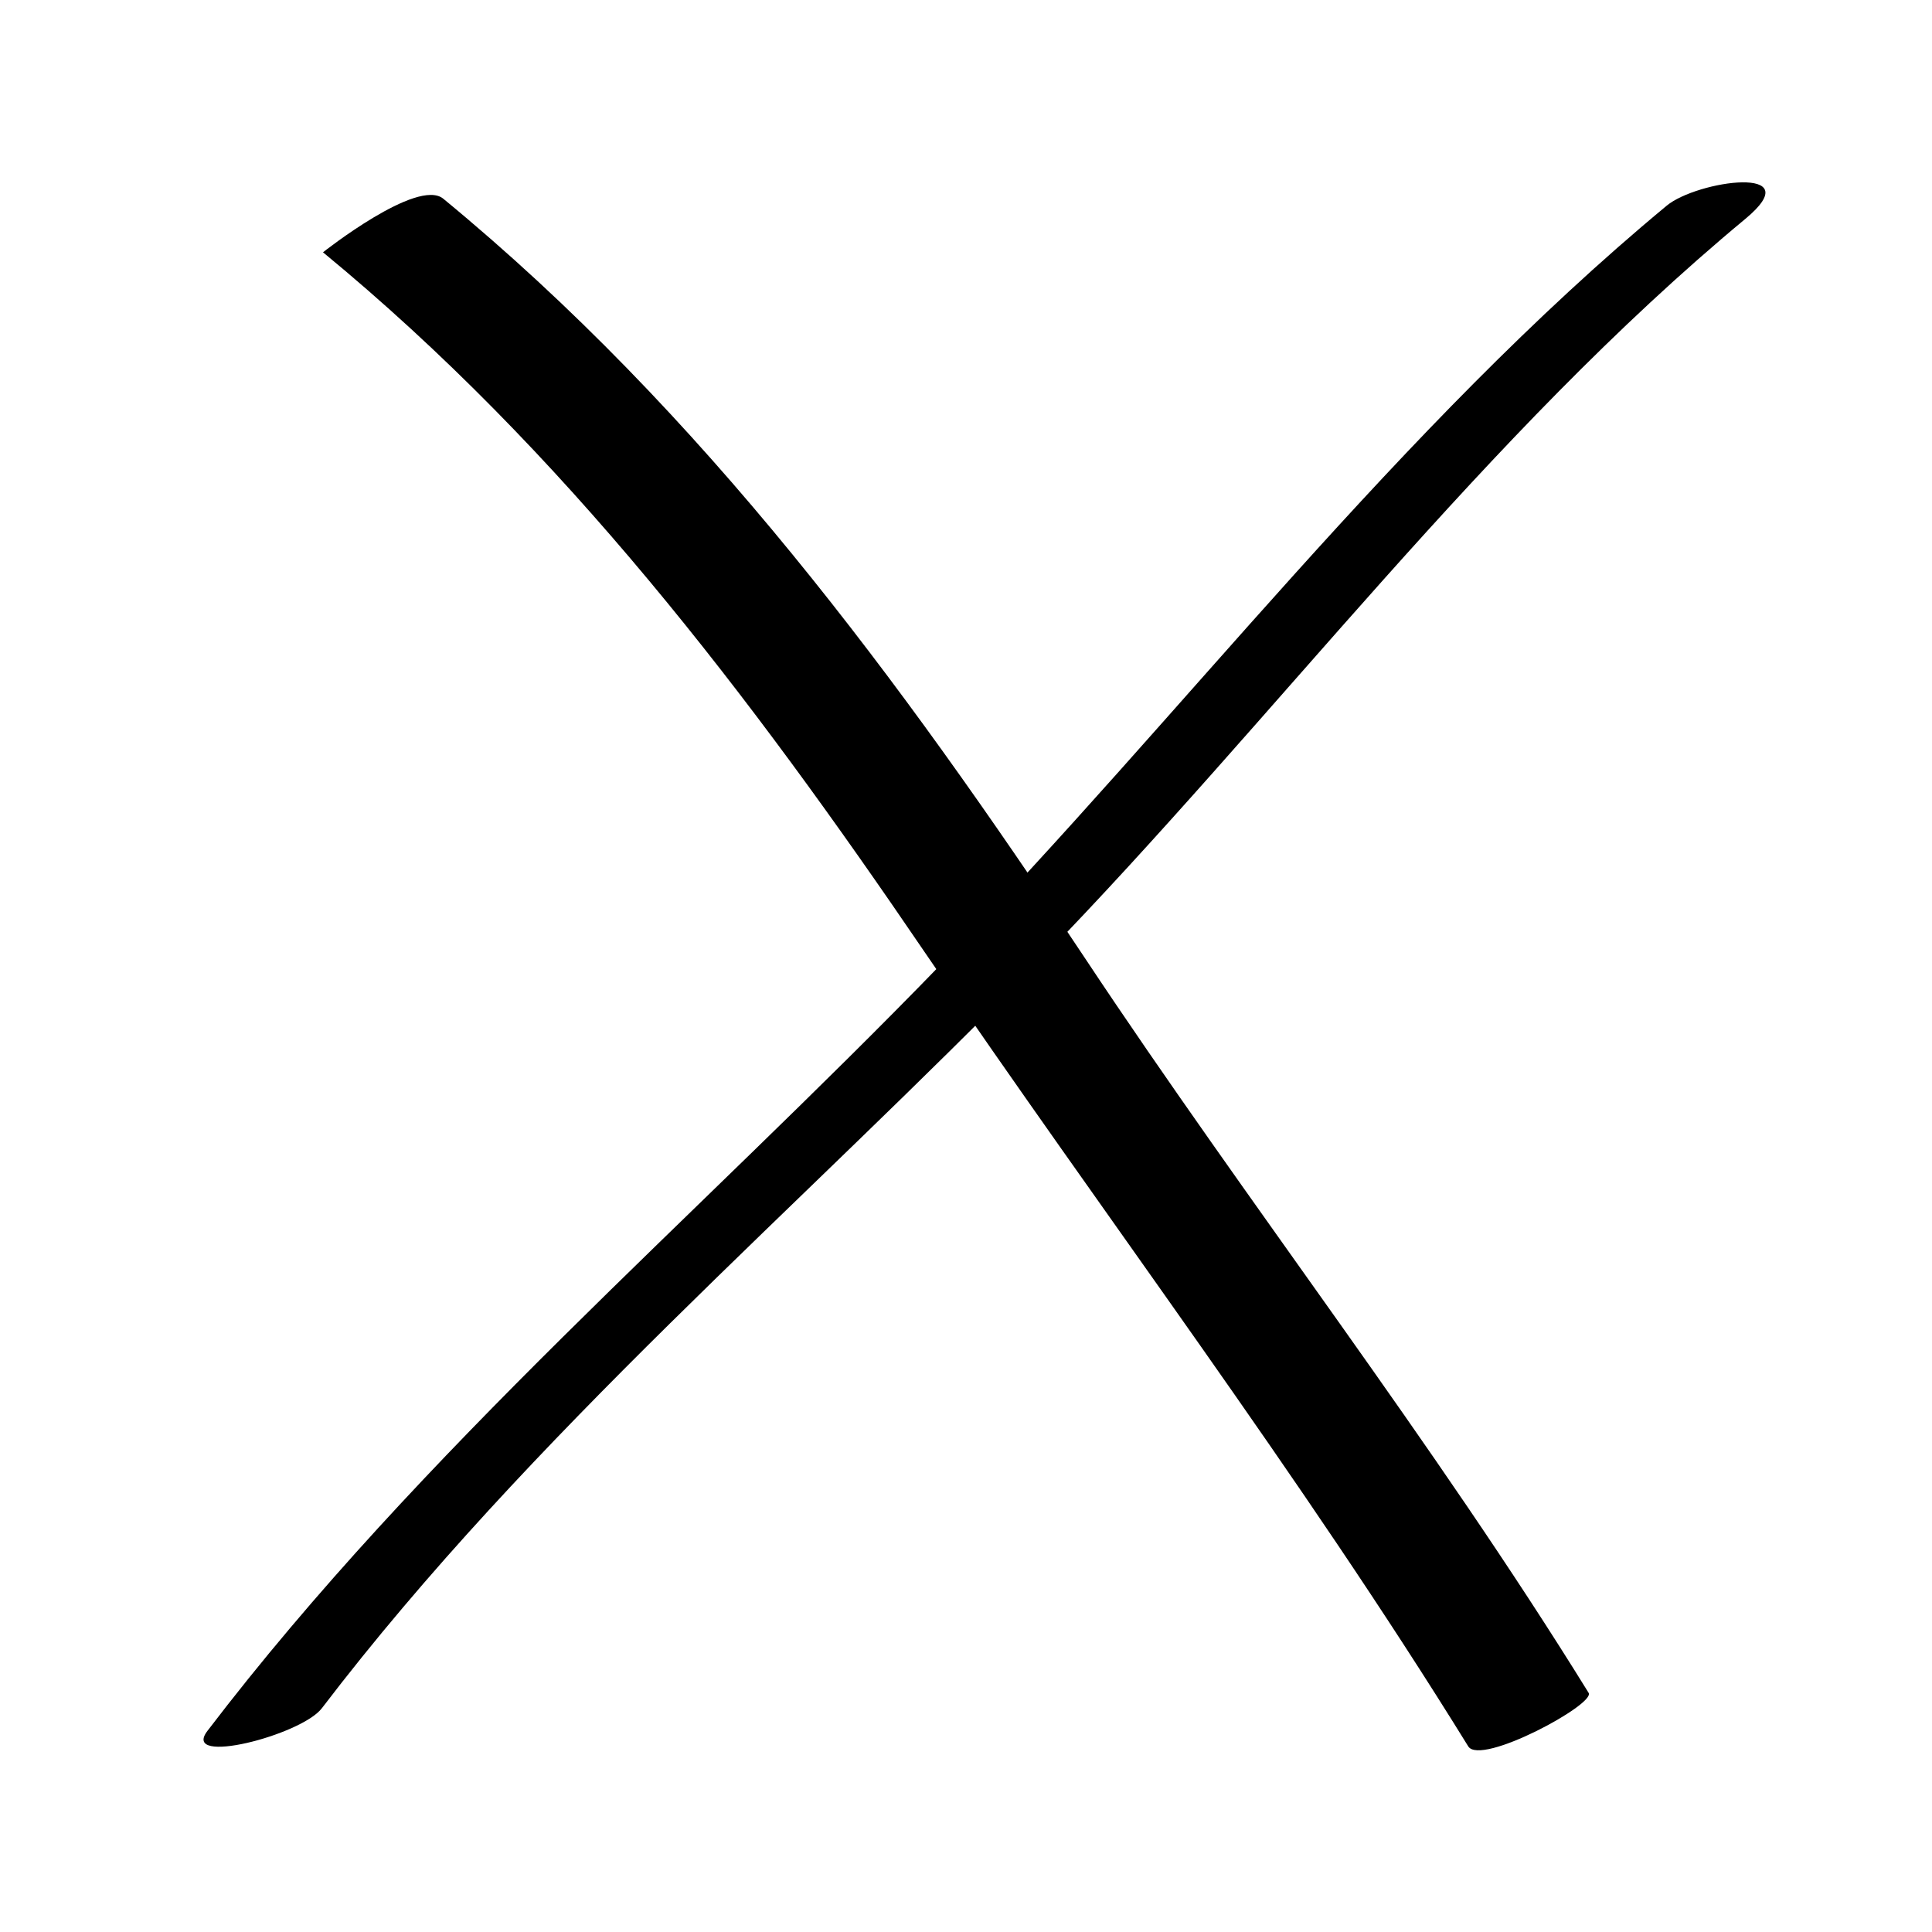
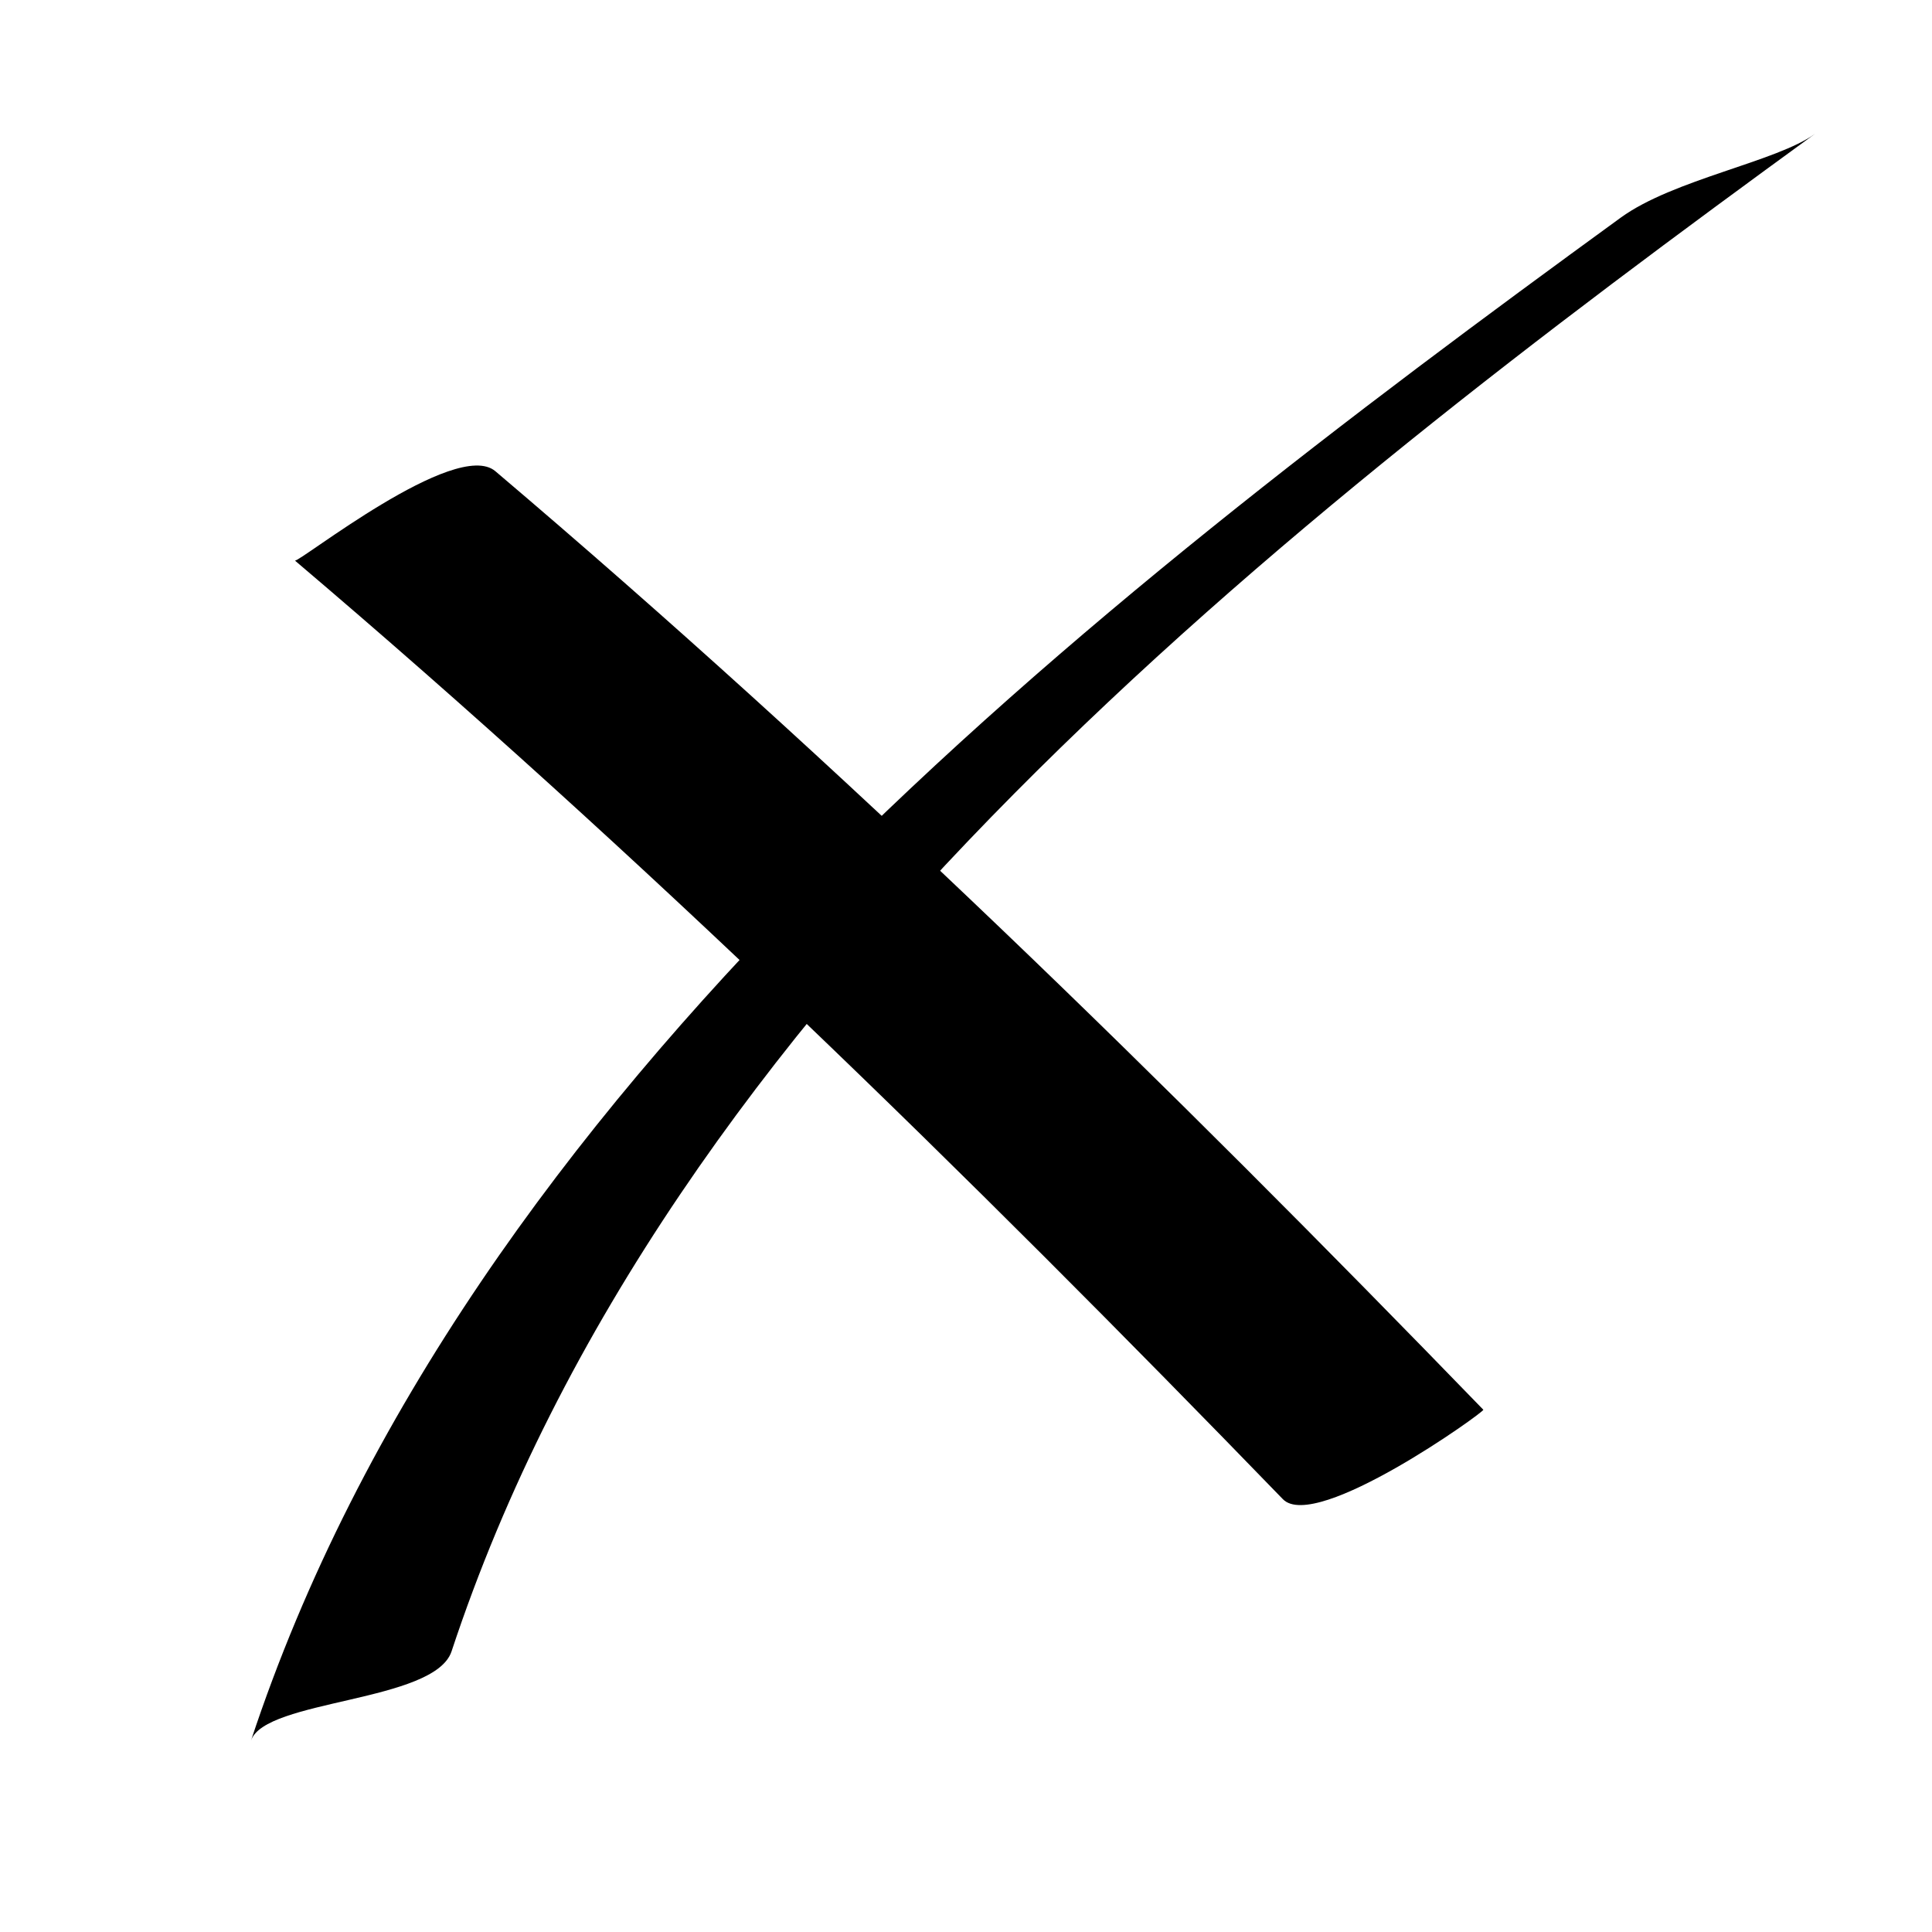
<svg xmlns="http://www.w3.org/2000/svg" version="1.1" id="Layer_1" x="0px" y="0px" width="22px" height="22px" viewBox="0 0 22 22" enable-background="new 0 0 22 22" xml:space="preserve">
  <g>
    <g>
-       <path d="M3.678,2.873c2.746,2.26,4.858,5.038,6.848,7.964c2.045,3.007,4.284,5.96,6.193,9.049    c0.141,0.228,1.451-0.479,1.371-0.609c-1.771-2.865-3.873-5.559-5.737-8.369c-2.103-3.171-4.35-6.213-7.305-8.645    C4.754,2.021,3.678,2.873,3.678,2.873L3.678,2.873z" />
+       <path d="M3.358,6.383c3.949,3.352,7.647,6.969,11.25,10.688c0.373,0.385,2.303-0.998,2.283-1.018    c-3.603-3.718-7.3-7.335-11.25-10.687C5.191,4.984,3.396,6.416,3.358,6.383L3.358,6.383z" />
    </g>
  </g>
  <g>
    <g>
-       <path d="M3.665,19.452c2.381-3.121,5.457-5.718,8.188-8.528c2.68-2.757,5.06-5.975,8.022-8.432c0.747-0.62-0.549-0.438-0.896-0.15    c-3.051,2.53-5.508,5.794-8.263,8.638c-2.792,2.883-5.915,5.533-8.354,8.73C2.056,20.112,3.43,19.76,3.665,19.452L3.665,19.452z" />
+       <path d="M5.142,18.804c2.452-7.418,9.451-12.86,15.527-17.281c-0.438,0.319-1.613,0.519-2.213,0.955    C12.358,6.914,5.315,12.389,2.858,19.821C3.014,19.349,4.949,19.387,5.142,18.804L5.142,18.804z" />
    </g>
  </g>
</svg>
